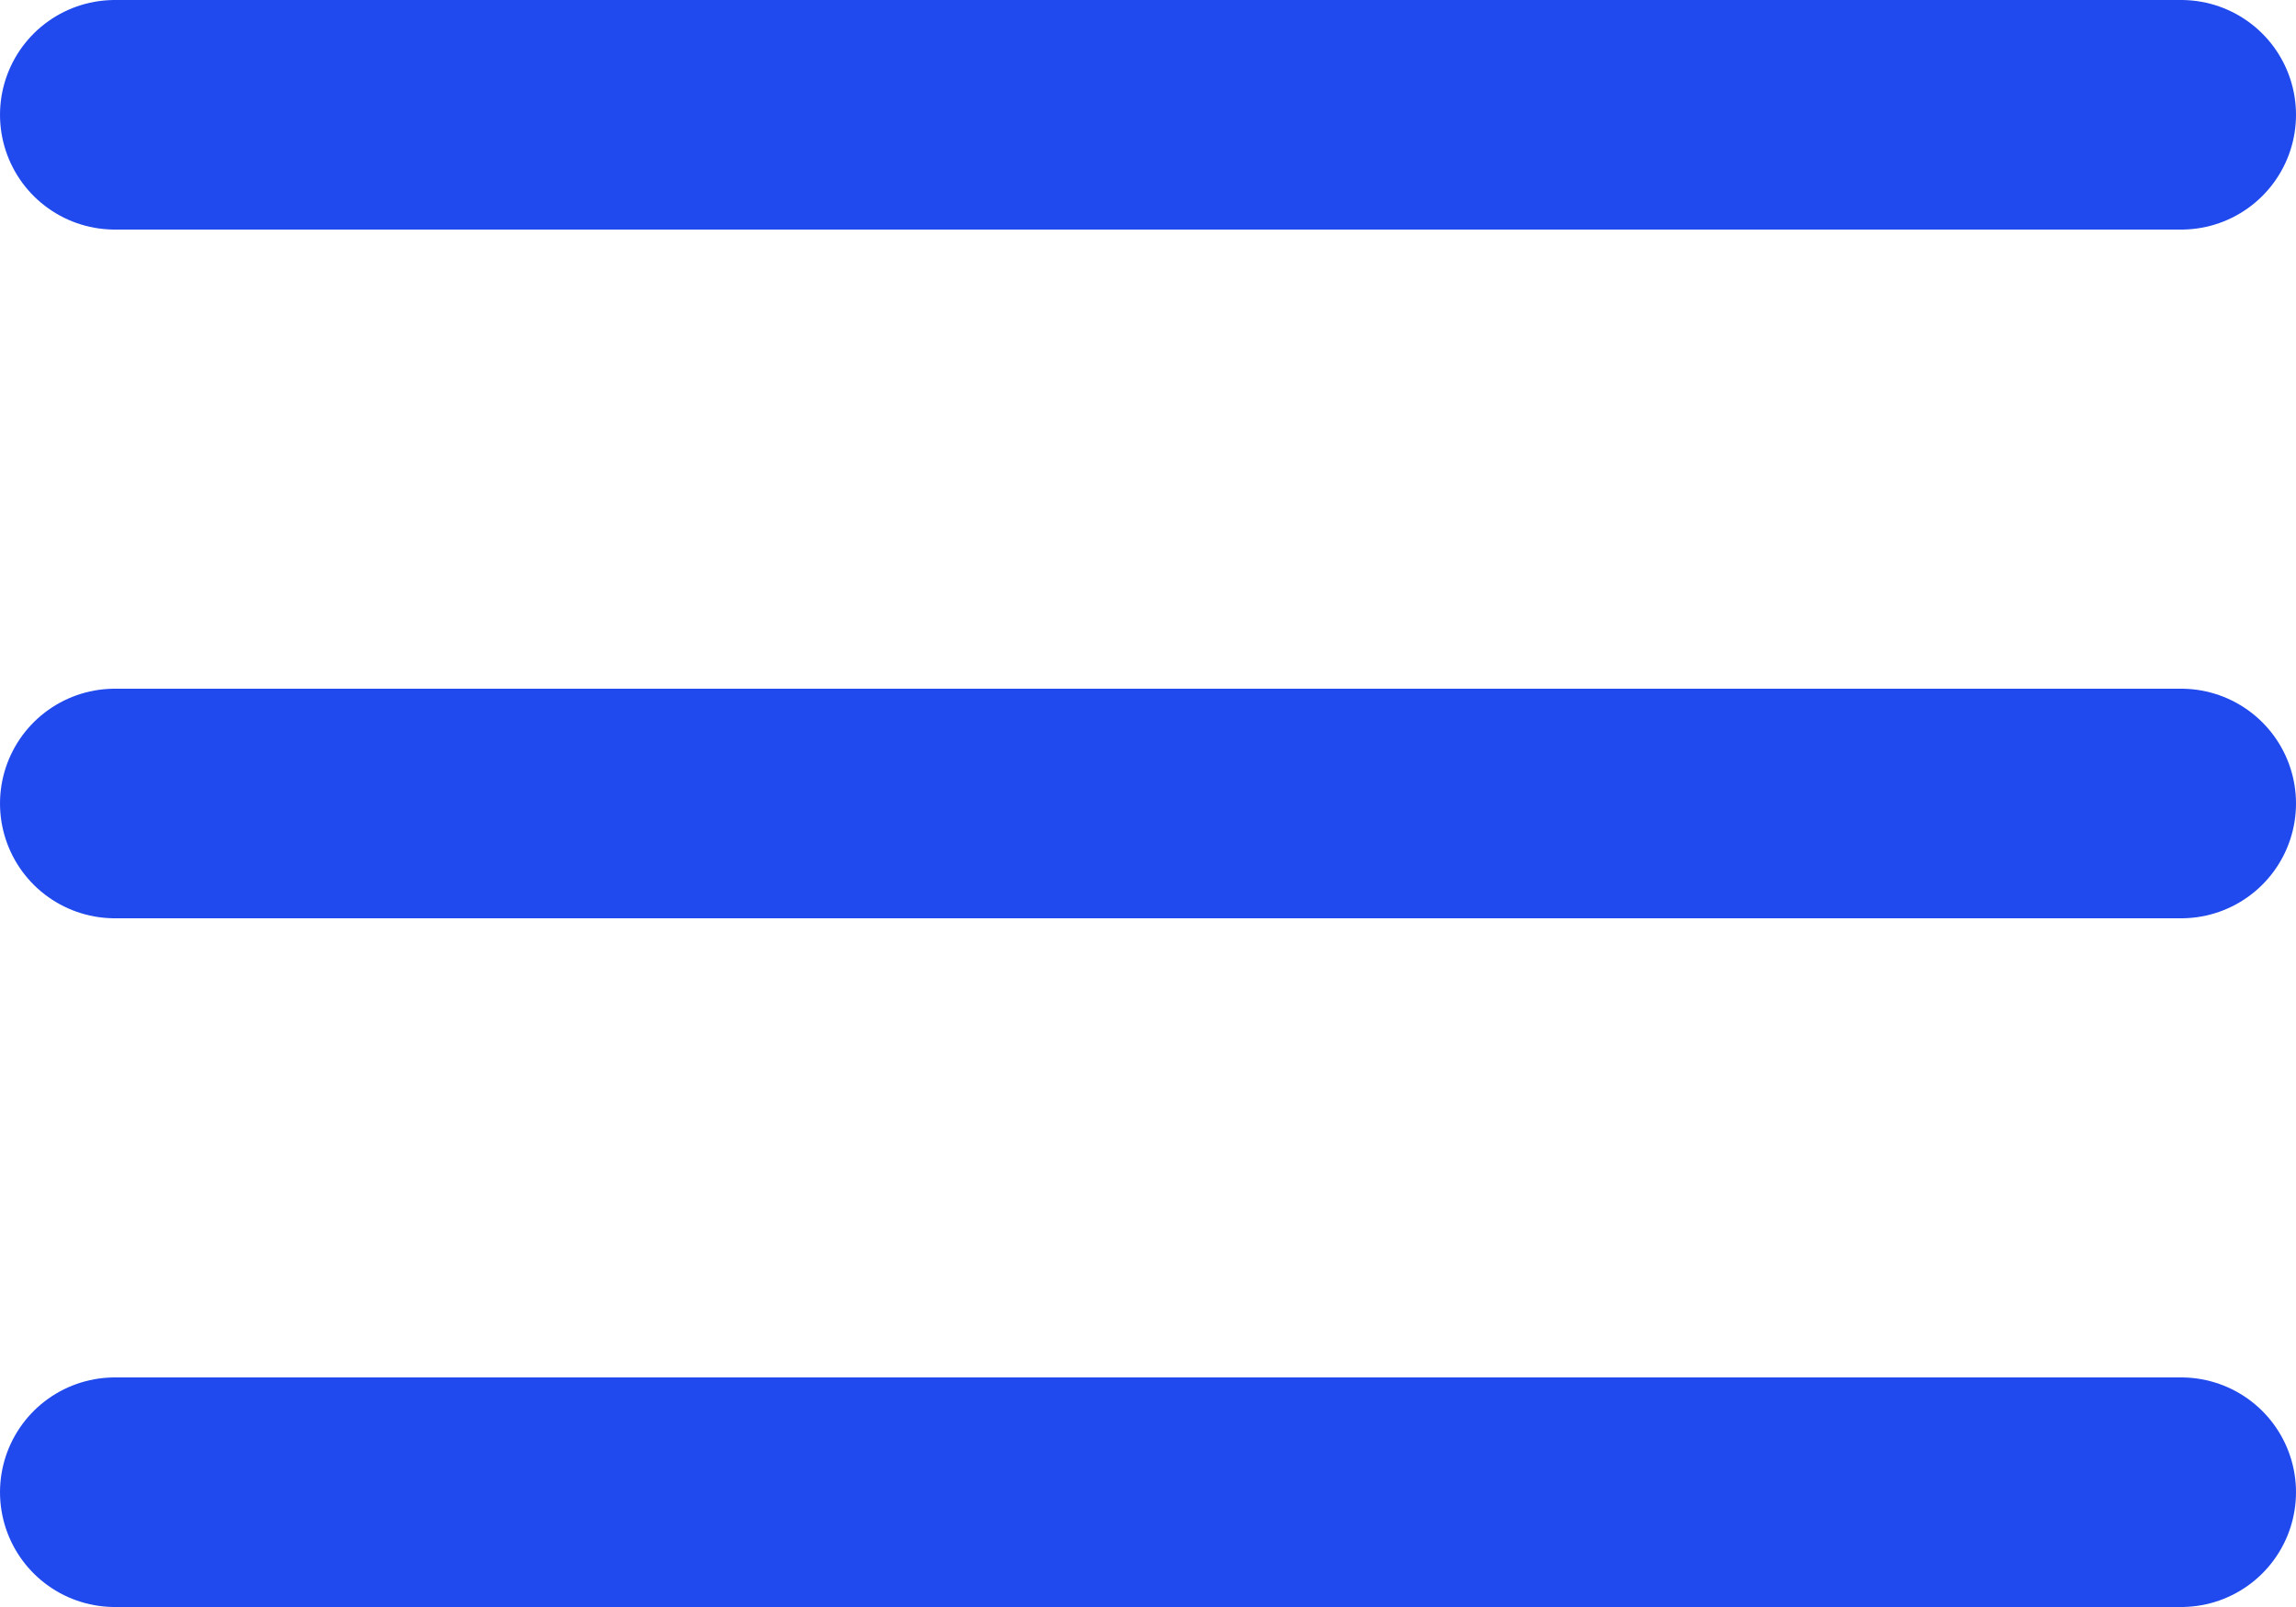
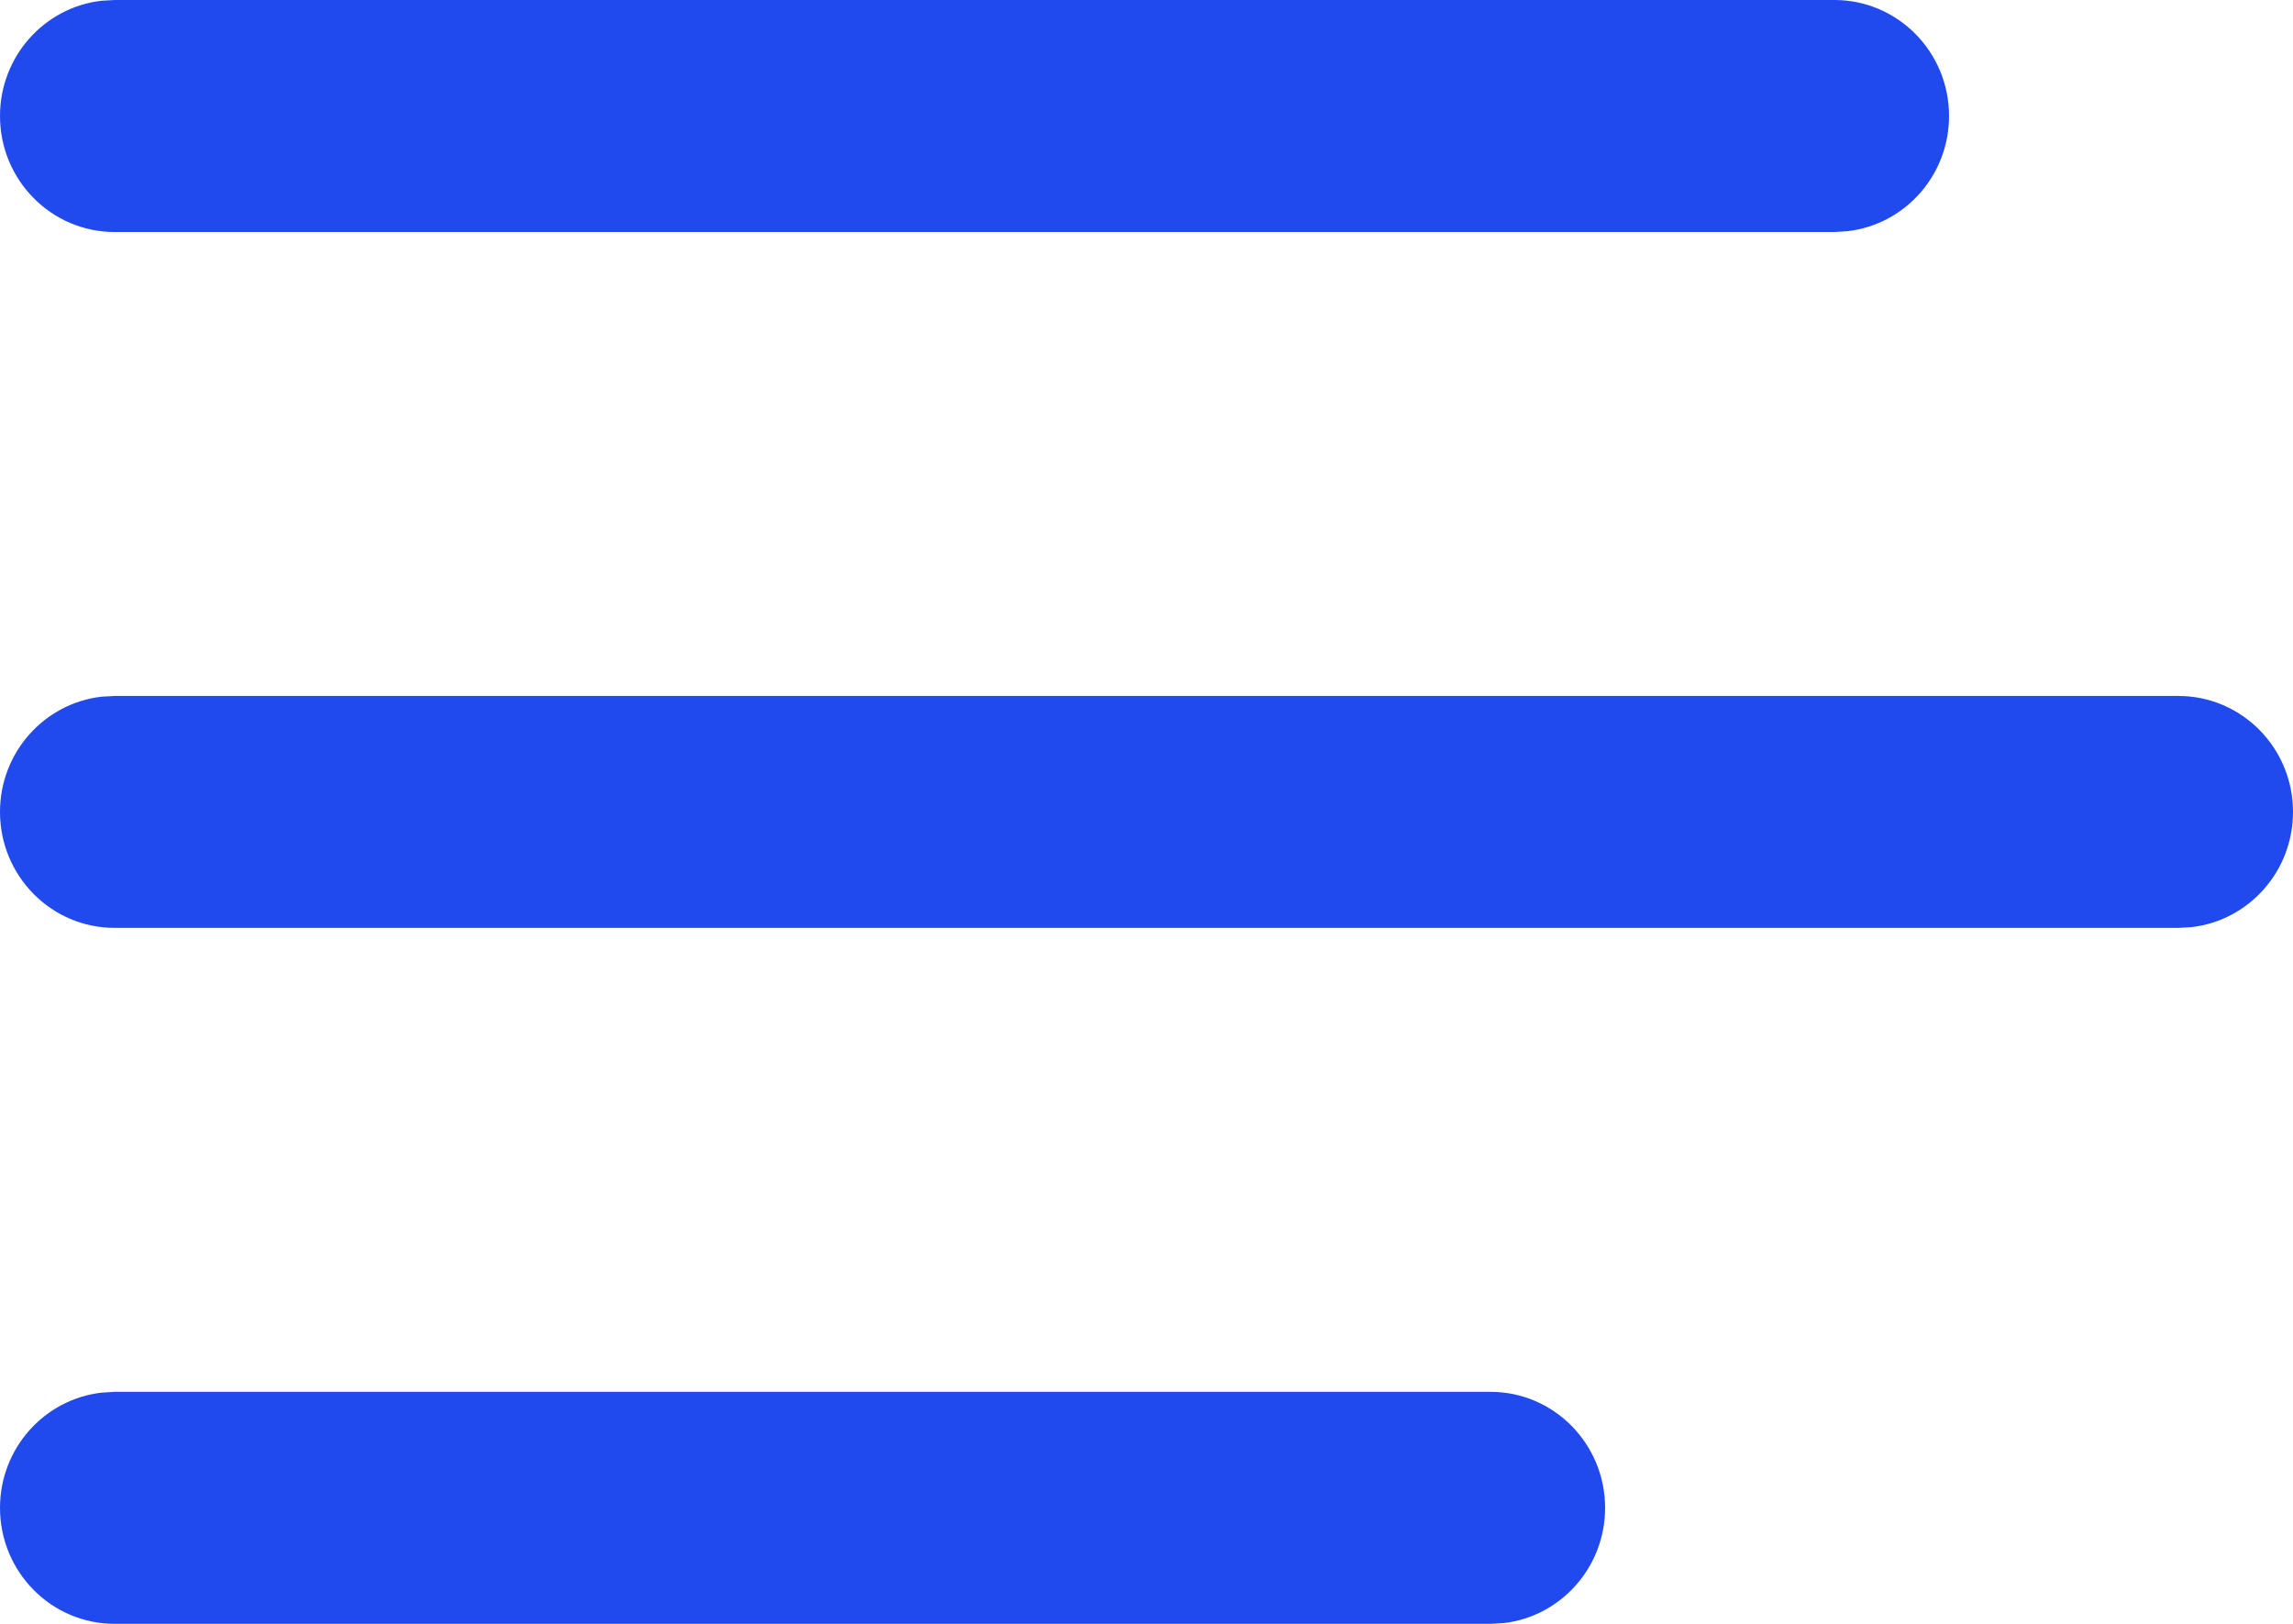
- <svg xmlns="http://www.w3.org/2000/svg" width="current" height="current" viewBox="0 0 40 28" fill="none">
-   <path d="M2 14H38M2 2H38M2 26H38" stroke="#214AEE" stroke-width="4" stroke-linecap="round" stroke-linejoin="round" />
+ <svg xmlns="http://www.w3.org/2000/svg" width="24" height="17" viewBox="0 0 24 17" fill="none">
+   <path d="M1.2 14.571H15.6C16.263 14.571 16.8 15.115 16.8 15.786C16.8 16.408 16.337 16.922 15.74 16.992L15.6 17H1.2C0.537 17 0 16.456 0 15.786C0 15.163 0.463 14.65 1.06 14.58L1.2 14.571ZM1.2 7.286H22.8C23.463 7.286 24 7.829 24 8.5C24 9.123 23.537 9.636 22.94 9.706L22.8 9.714H1.2C0.537 9.714 0 9.171 0 8.5C0 7.877 0.463 7.364 1.06 7.294L1.2 7.286ZM1.2 0H19.2C19.863 0 20.4 0.544 20.4 1.214C20.4 1.837 19.937 2.35 19.34 2.42L19.2 2.429H1.2C0.537 2.429 0 1.885 0 1.214C0 0.592 0.463 0.078 1.06 0.008L1.2 0Z" fill="#214AEE" />
</svg>
